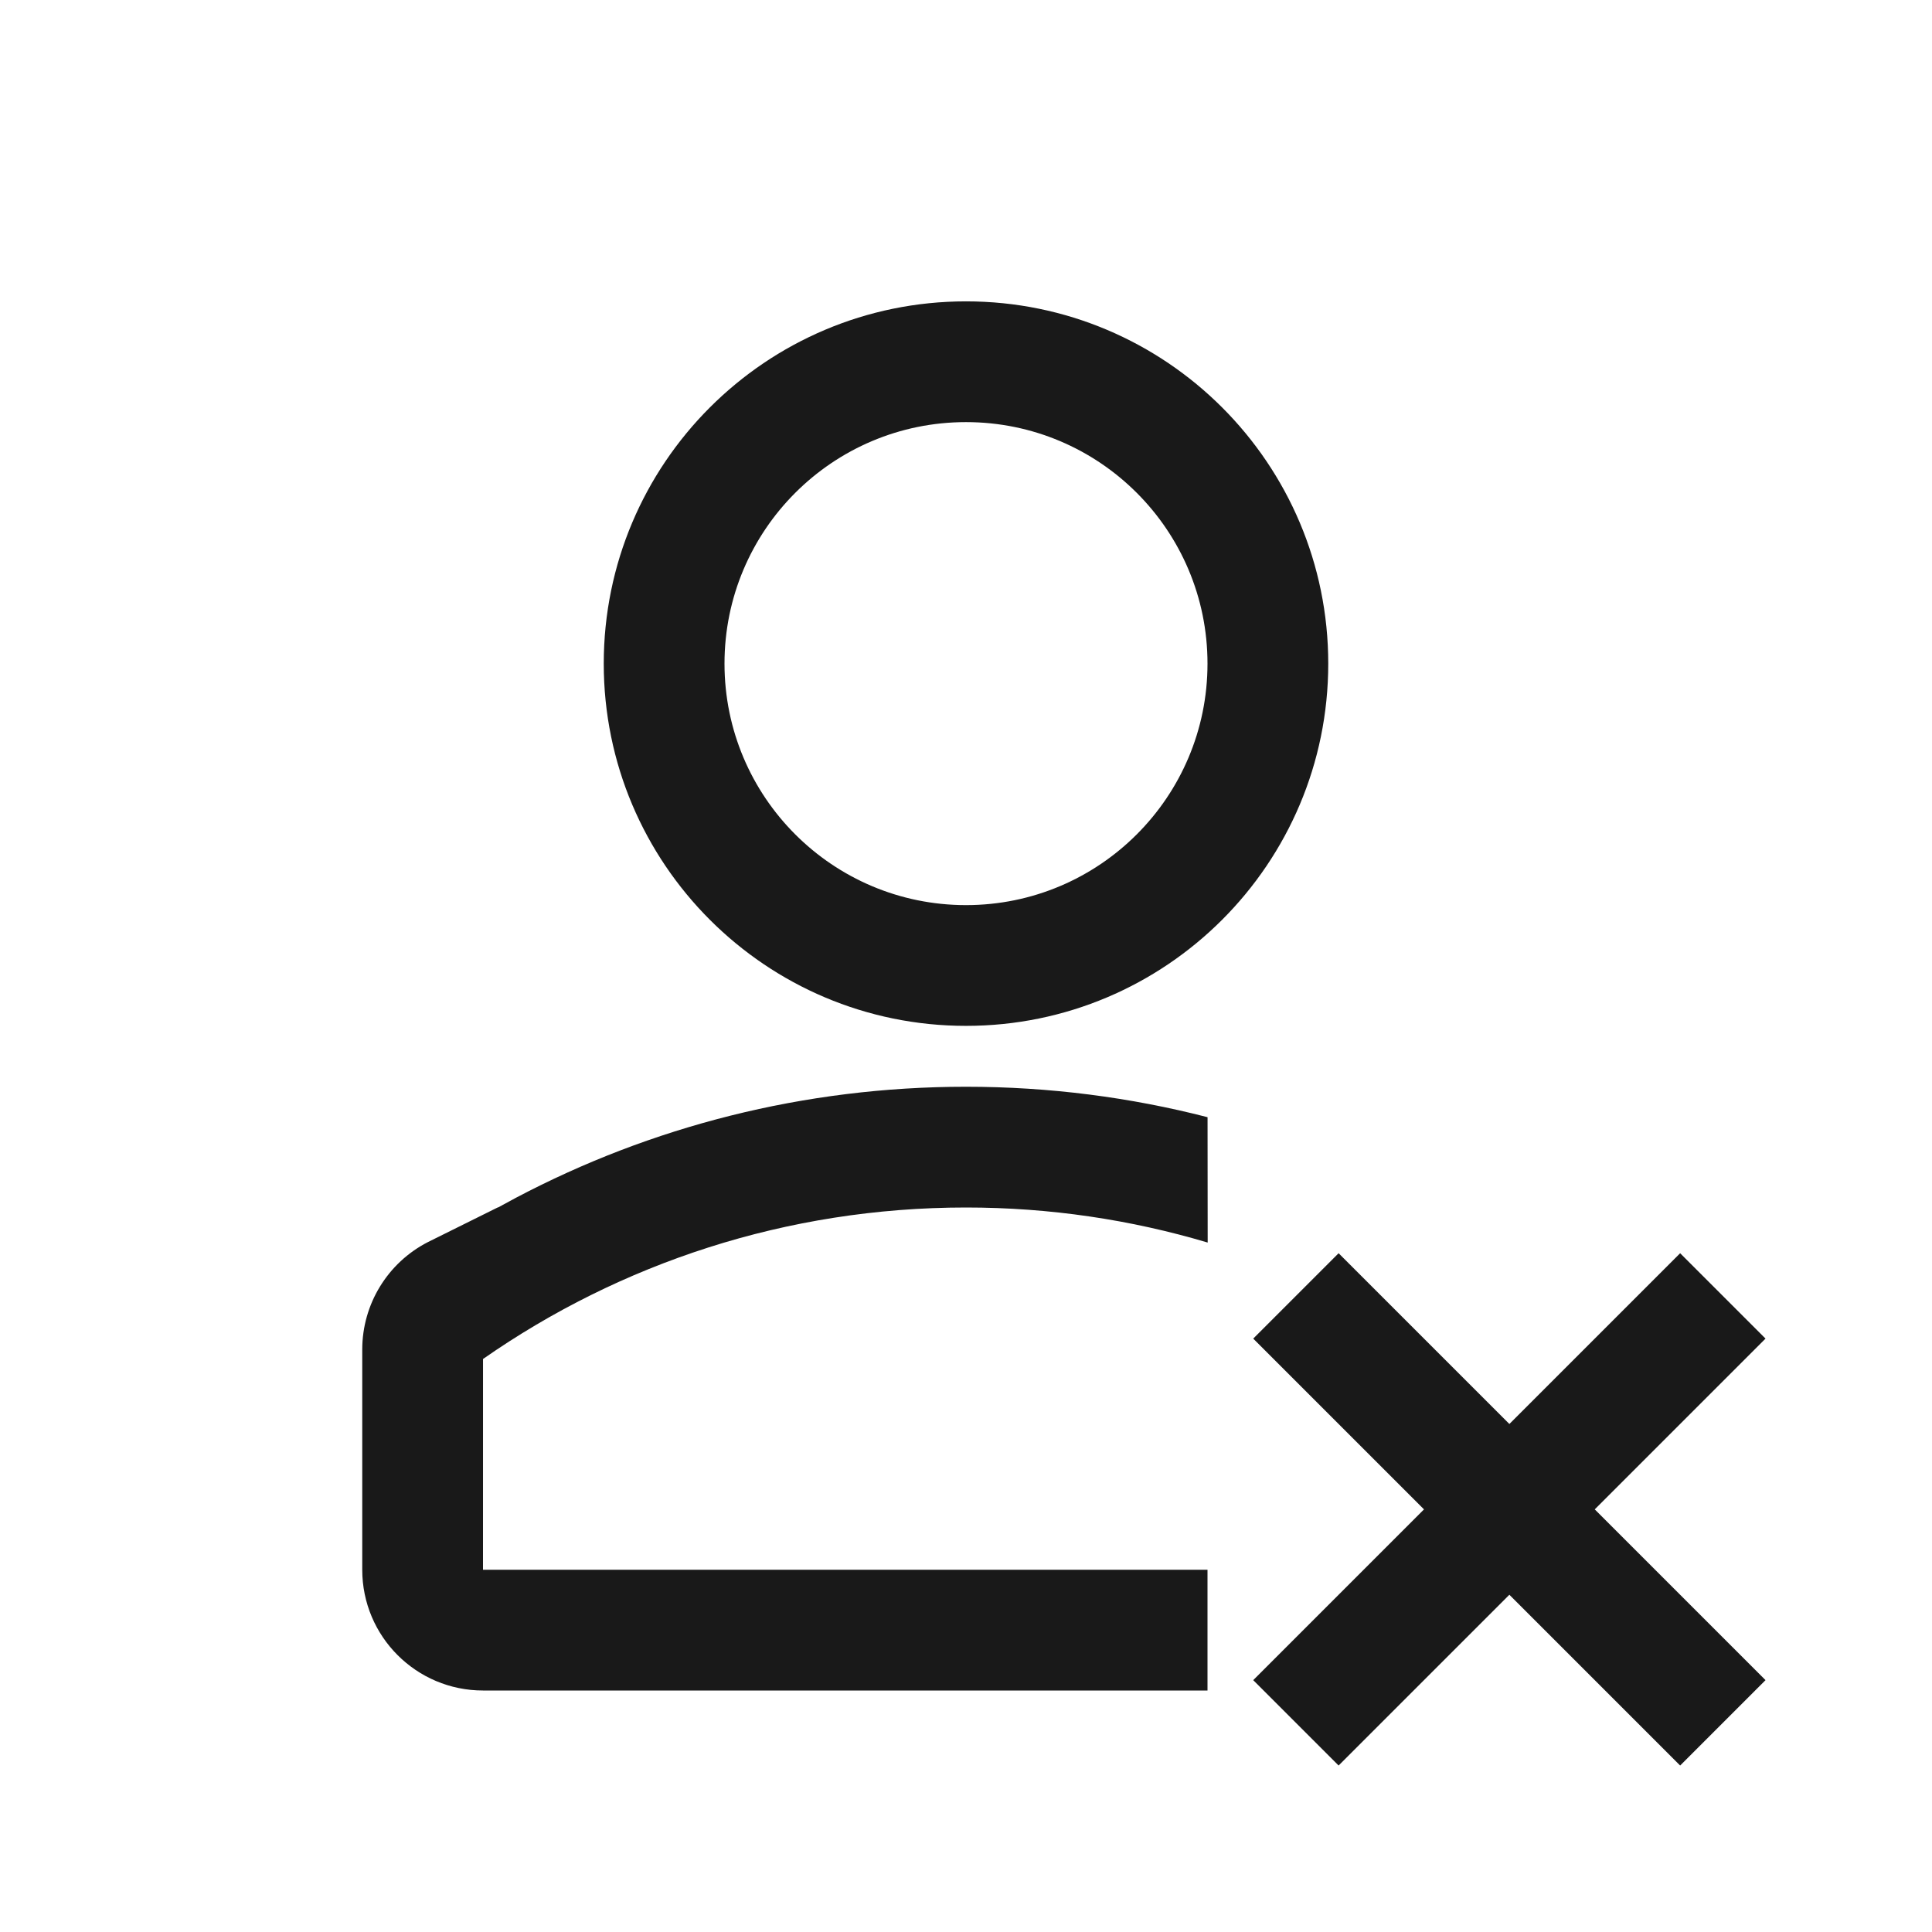
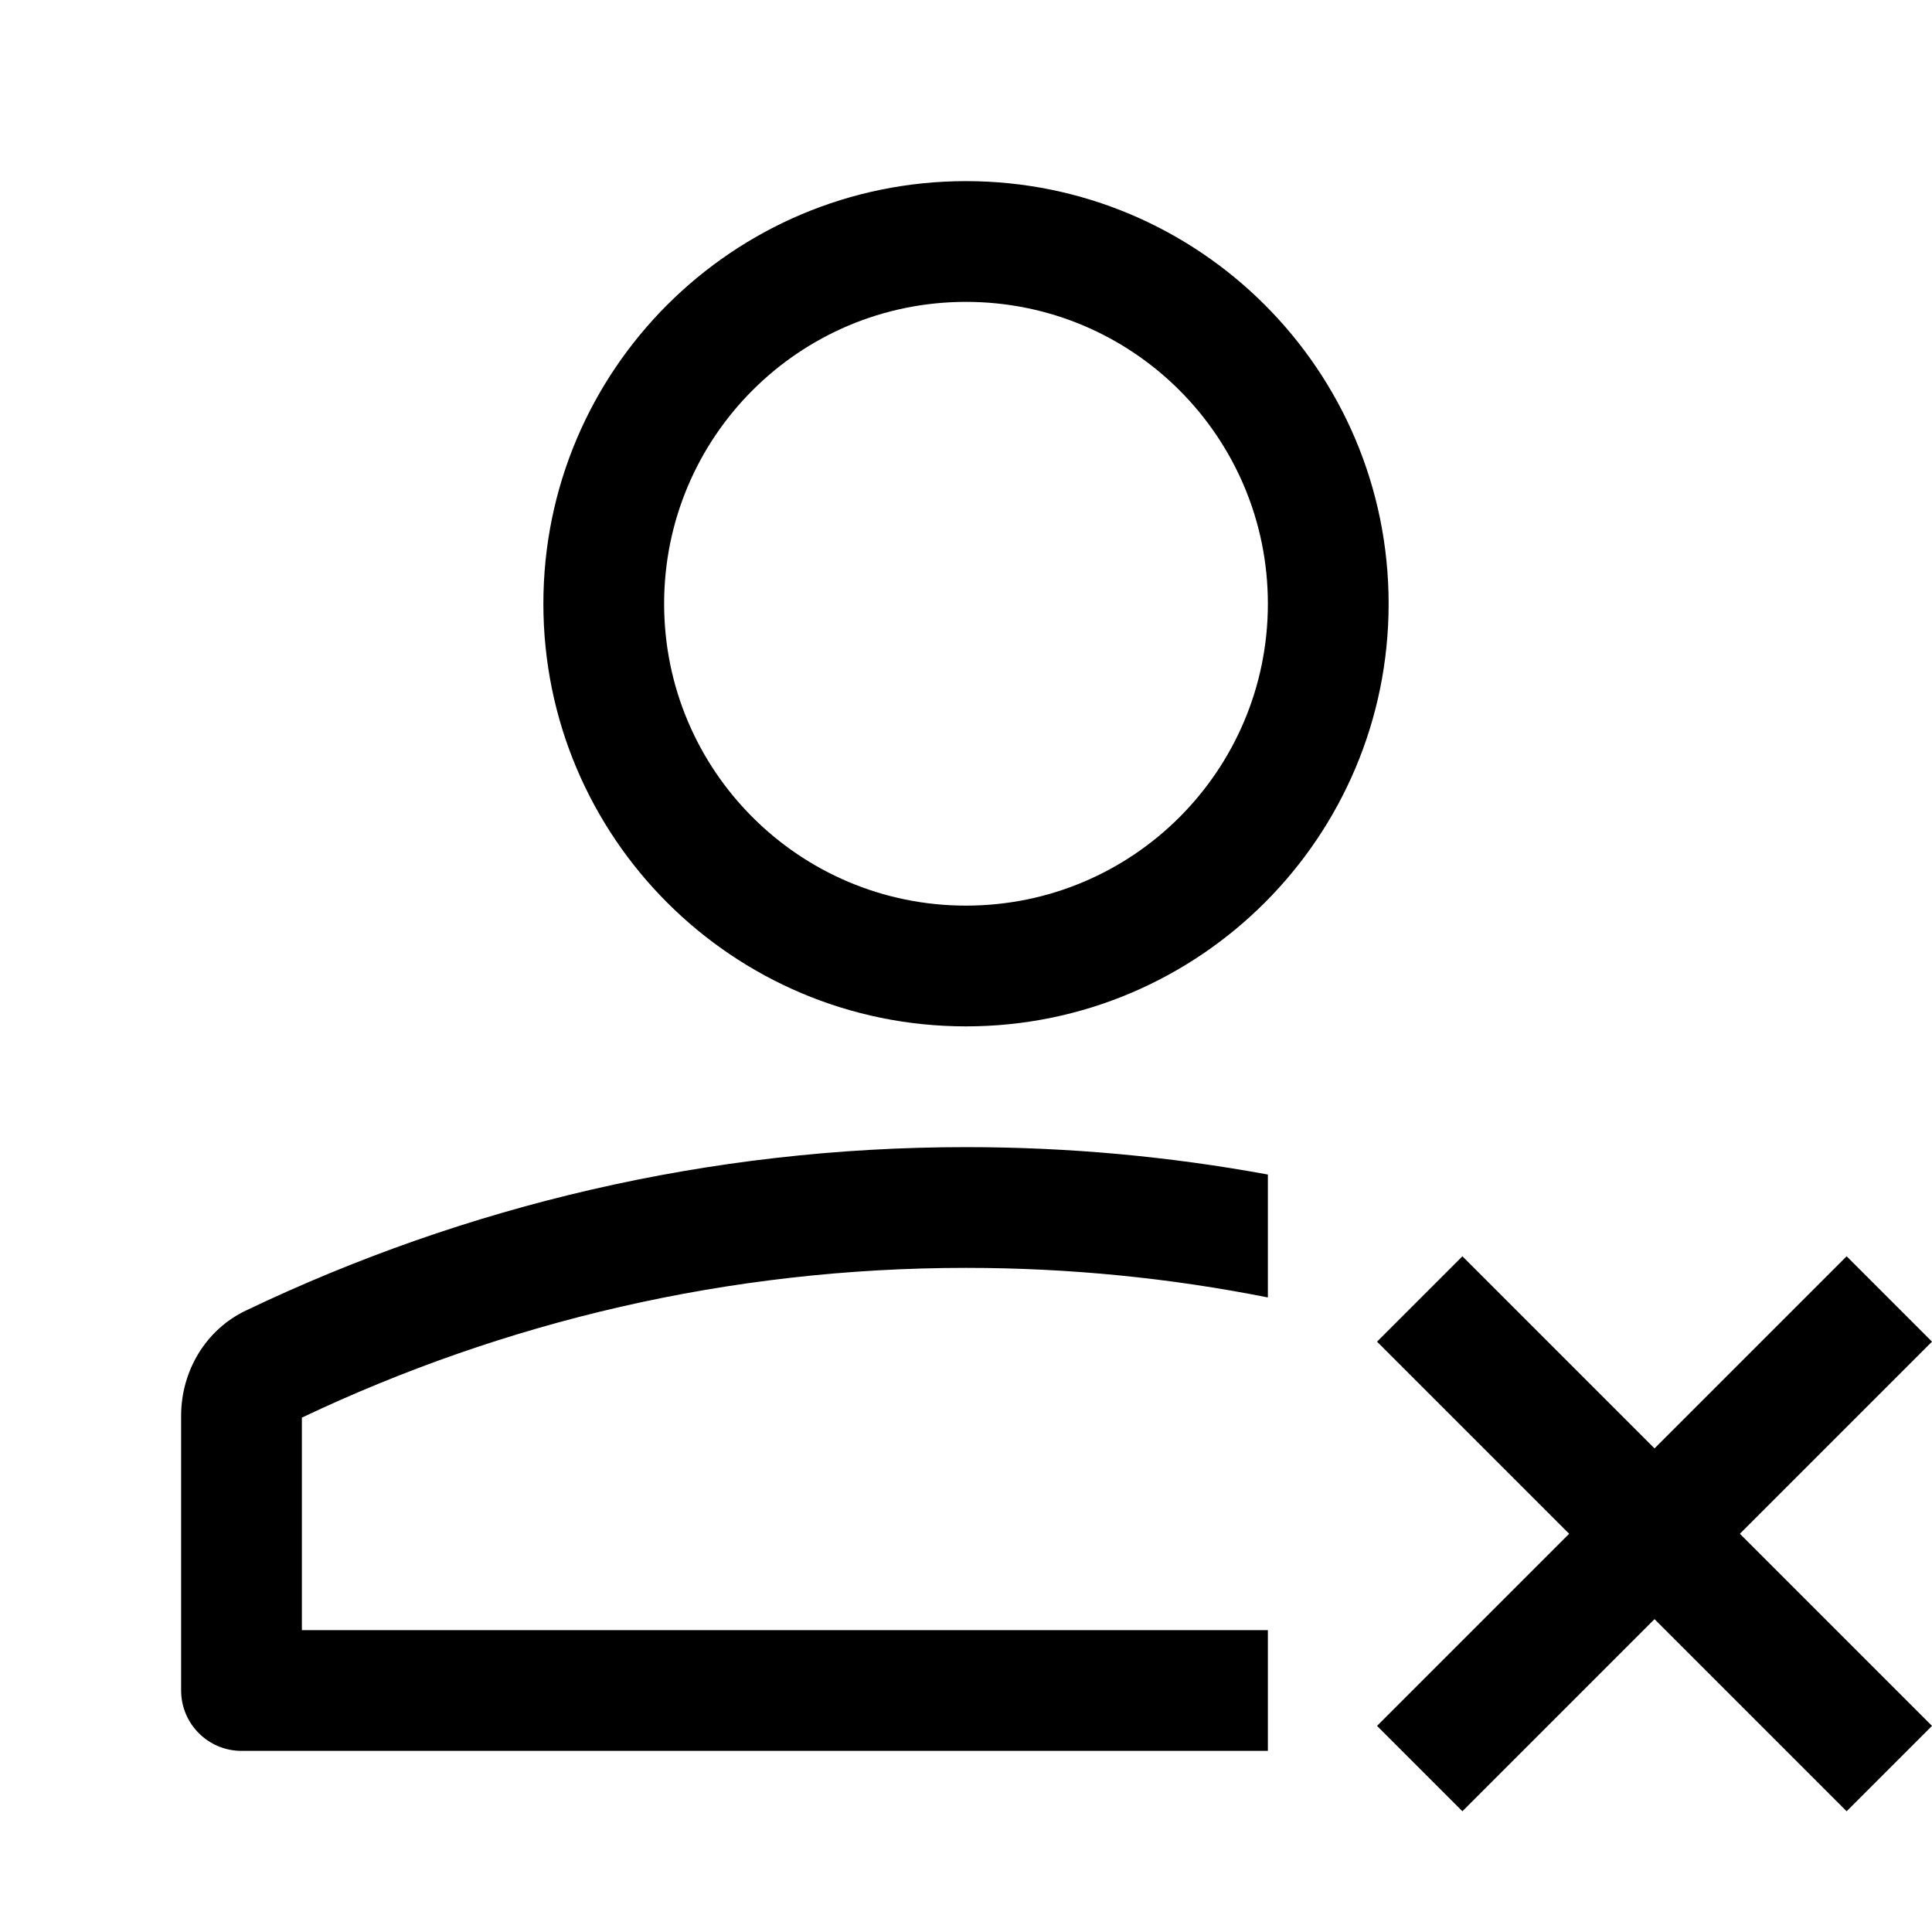
- <svg xmlns="http://www.w3.org/2000/svg" viewBox="0 0 1024 1024" version="1.1">
-   <path fill-opacity=".9" fill-rule="evenodd" d="M890.51 664.236L935.764 709.49 845.255 800 935.764 890.51 890.51 935.764 800 845.255 709.49 935.764 664.236 890.51 754.745 800 664.236 709.49 709.49 664.236 800 754.745 890.51 664.236ZM512 576C556.207 576 599.106 581.603 640.025 592.137L640.093 658.58C599.508 646.492 556.512 640 512 640 416.821 640 328.575 669.681 256.012 720.292L256 832 640 832 640 896 256 896C220.654 896 192 867.346 192 832L192 715.282C192 691.279 205.431 669.294 226.787 658.338L263.744 640 264.064 639.936 273.523 634.813C344.742 597.258 425.889 576 512 576ZM512 159.729C618.039 159.729 704 245.69 704 351.729 704 457.768 618.039 543.729 512 543.729 405.961 543.729 320 457.768 320 351.729 320 245.69 405.961 159.729 512 159.729ZM512 223.729C441.308 223.729 384 281.037 384 351.729 384 422.421 441.308 479.729 512 479.729 582.692 479.729 640 422.421 640 351.729 640 281.037 582.692 223.729 512 223.729Z" />
+ <svg xmlns="http://www.w3.org/2000/svg" width="16" height="16" viewBox="0 0 16 16" fill="none">
+   <path fill-rule="evenodd" clip-rule="evenodd" d="M8 8.5C9.933 8.5 11.5 6.933 11.5 5C11.5 3.067 9.933 1.5 8 1.5C6.067 1.5 4.5 3.067 4.5 5C4.5 6.933 6.067 8.5 8 8.5ZM8 7.5C9.381 7.5 10.5 6.381 10.5 5C10.5 3.619 9.381 2.5 8 2.5C6.619 2.5 5.5 3.619 5.5 5C5.5 6.381 6.619 7.5 8 7.5Z" fill="black" />
+   <path d="M10.5 10.745C9.691 10.584 8.856 10.5 8 10.5C6.033 10.5 4.174 10.946 2.5 11.74V13.5H10.5V14.5H2C1.724 14.5 1.5 14.276 1.5 14V11.725C1.5 11.355 1.703 11.012 2.037 10.853C3.849 9.987 5.867 9.5 8 9.5C8.854 9.5 9.689 9.578 10.5 9.727V10.745Z" fill="black" />
+   <path d="M11.404 14.293L12.995 12.702L11.404 11.111L12.111 10.404L13.702 11.995L15.293 10.404L16 11.111L14.409 12.702L16 14.293L15.293 15L13.702 13.409L12.111 15L11.404 14.293Z" fill="black" />
</svg>
